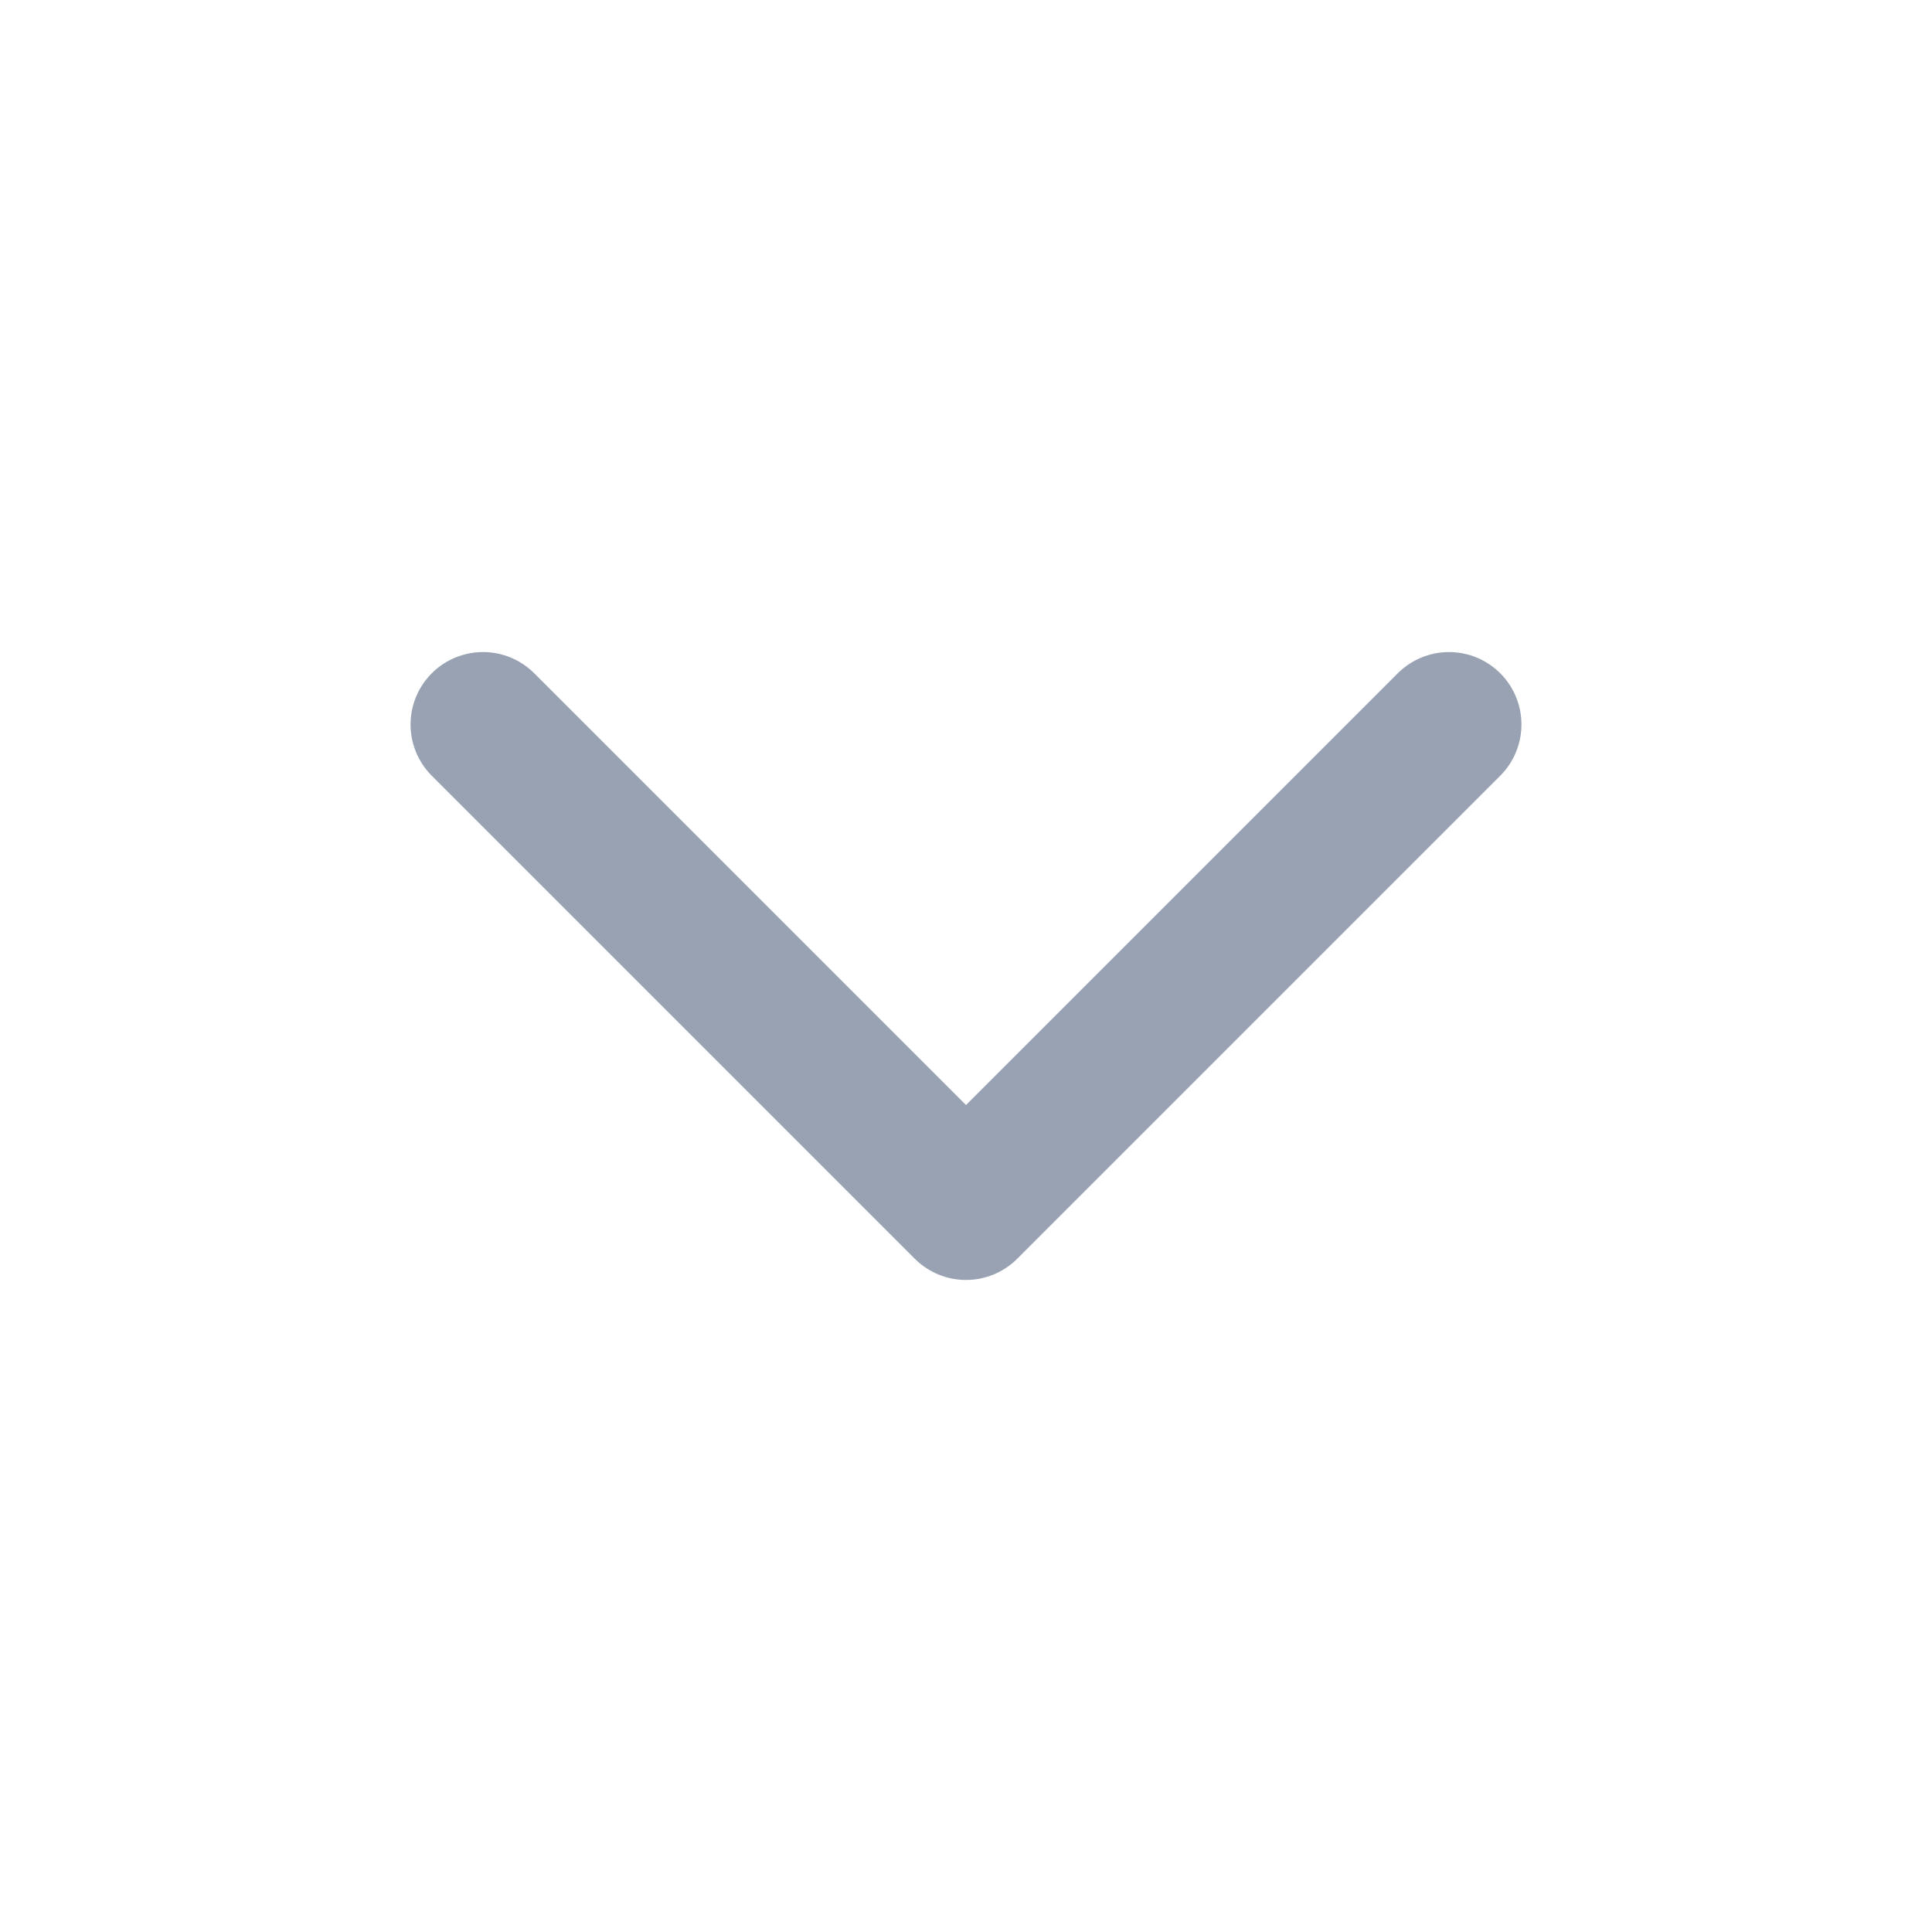
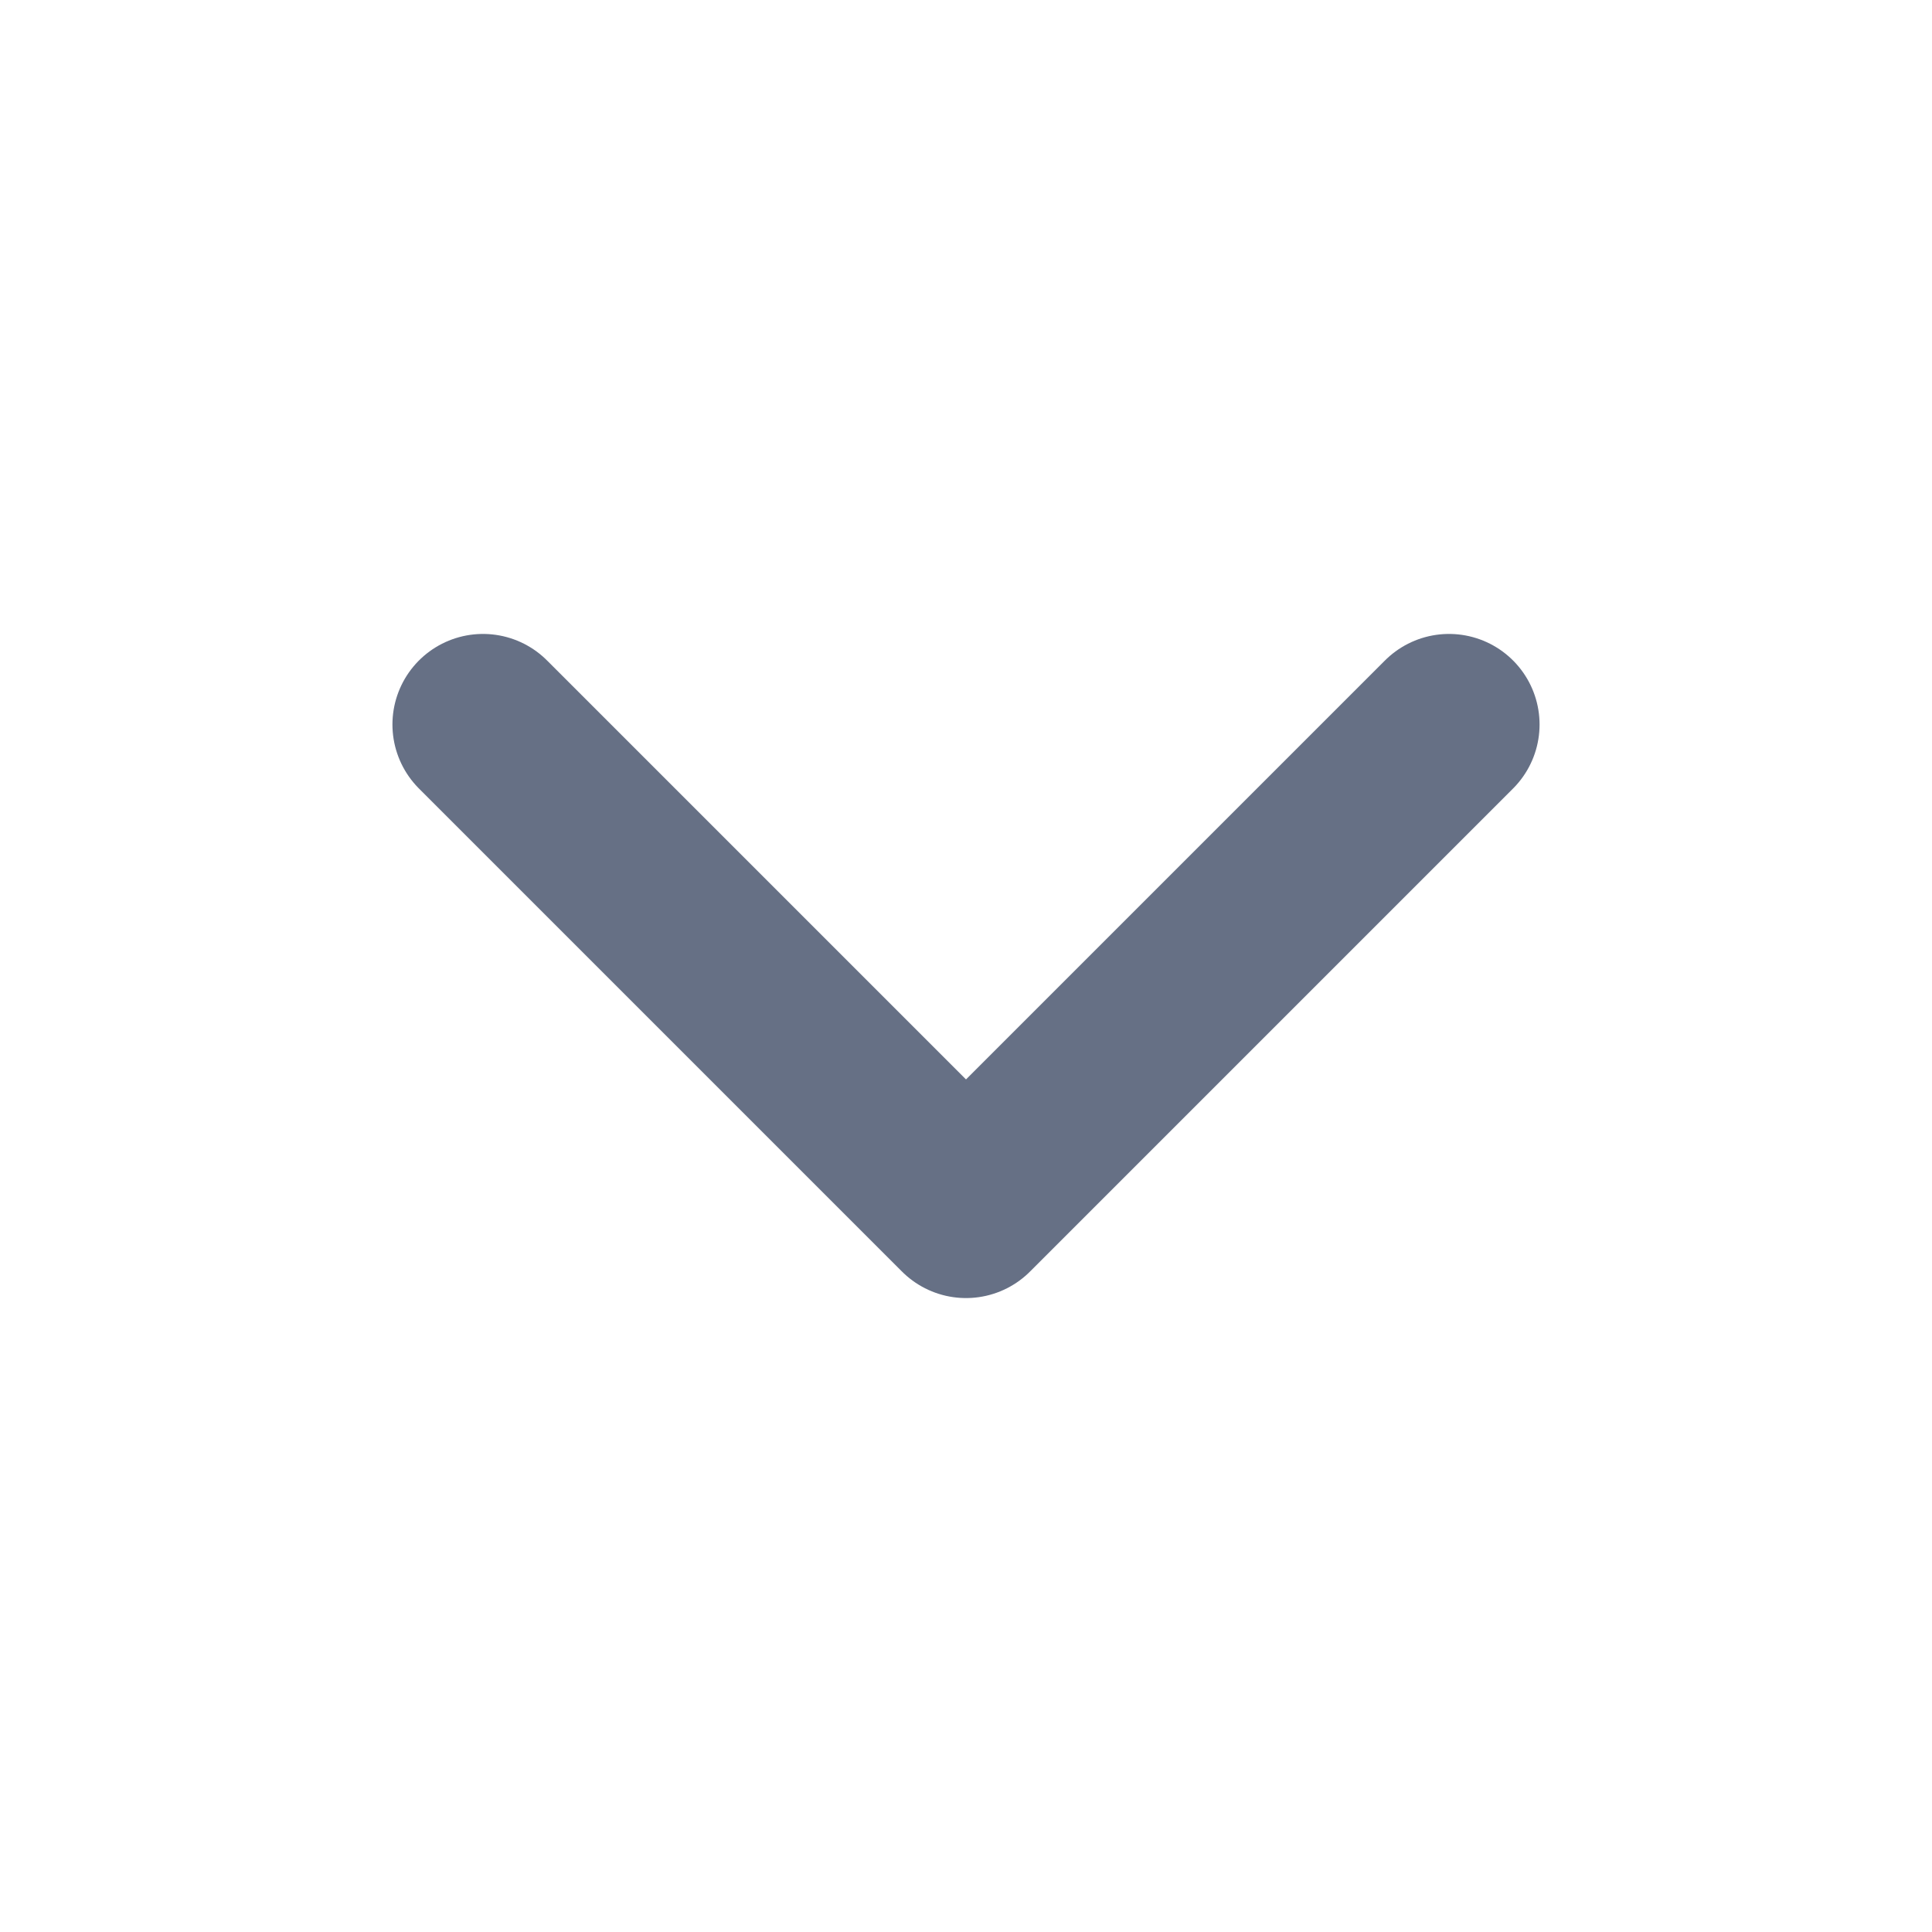
- <svg xmlns="http://www.w3.org/2000/svg" width="20" height="20" viewBox="0 0 20 20" fill="none">
-   <path d="M5 7.5L10 12.5L15 7.5" stroke="#98A2B3" stroke-width="1.5" stroke-linecap="round" stroke-linejoin="round" />
+ <svg xmlns="http://www.w3.org/2000/svg" width="16" height="16" viewBox="0 0 16 16" fill="none">
+   <path d="M4 6L8 10L12 6" stroke="#667085" stroke-width="1.5" stroke-linecap="round" stroke-linejoin="round" />
</svg>
